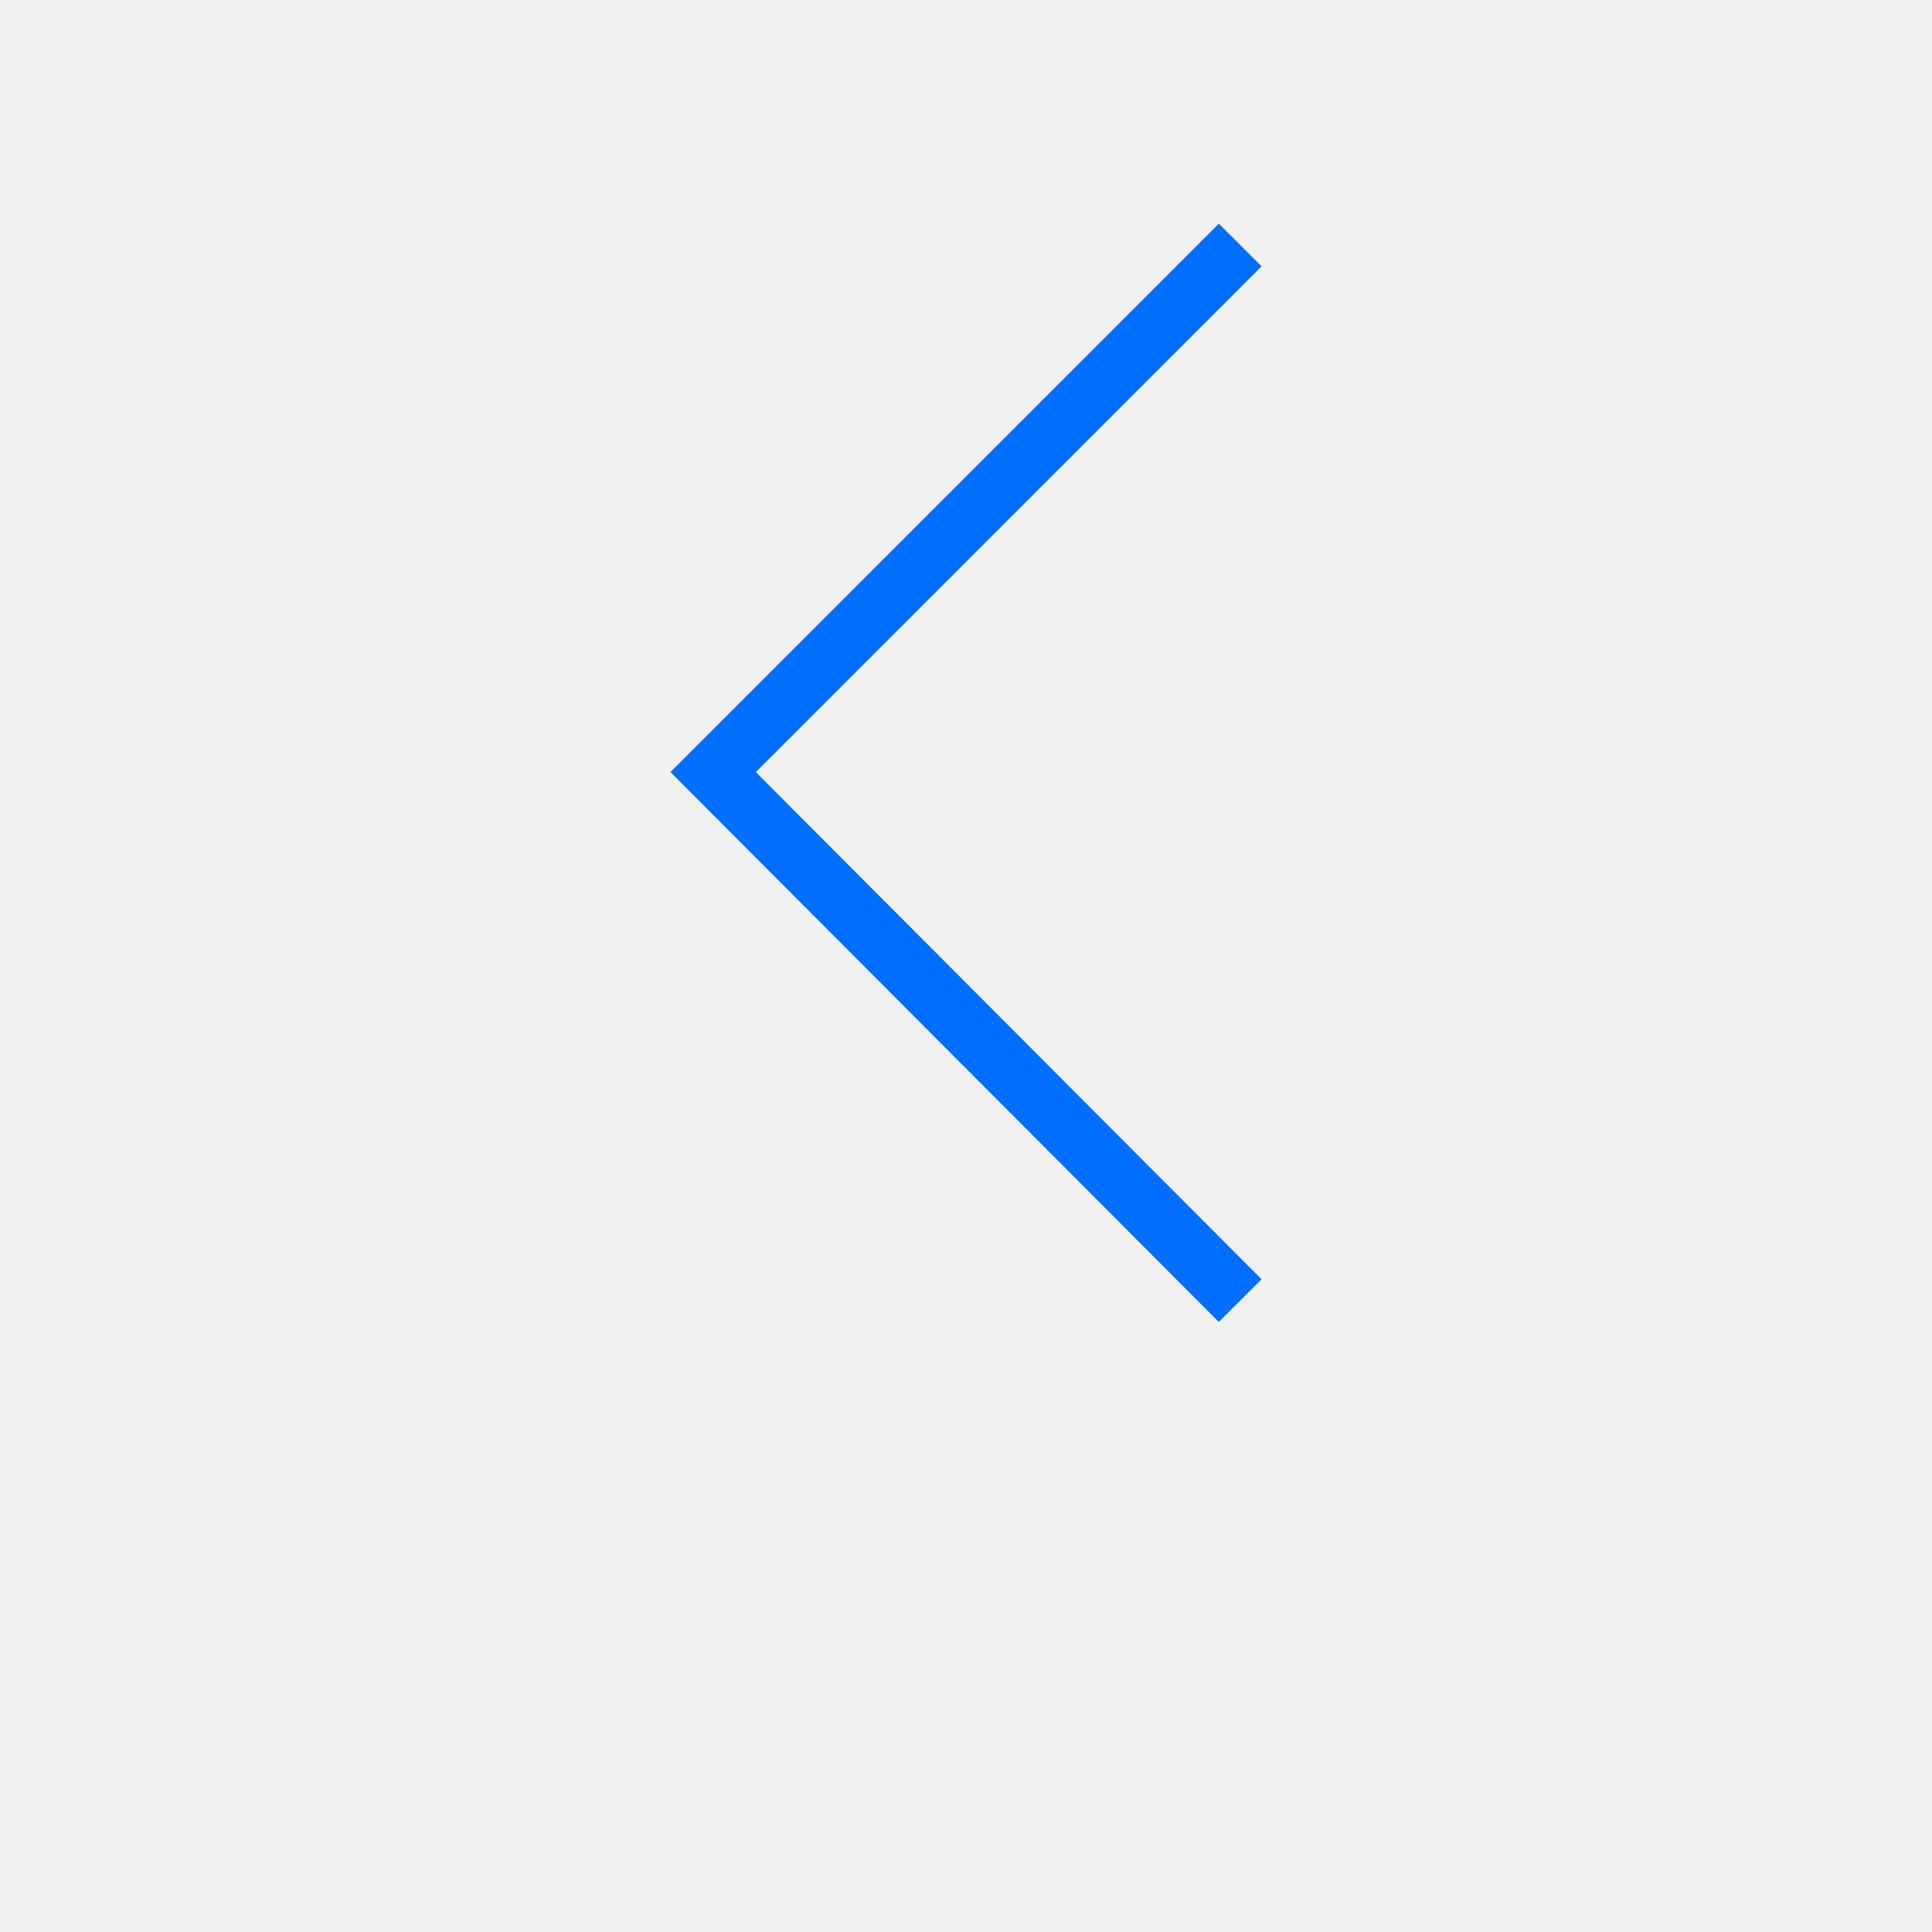
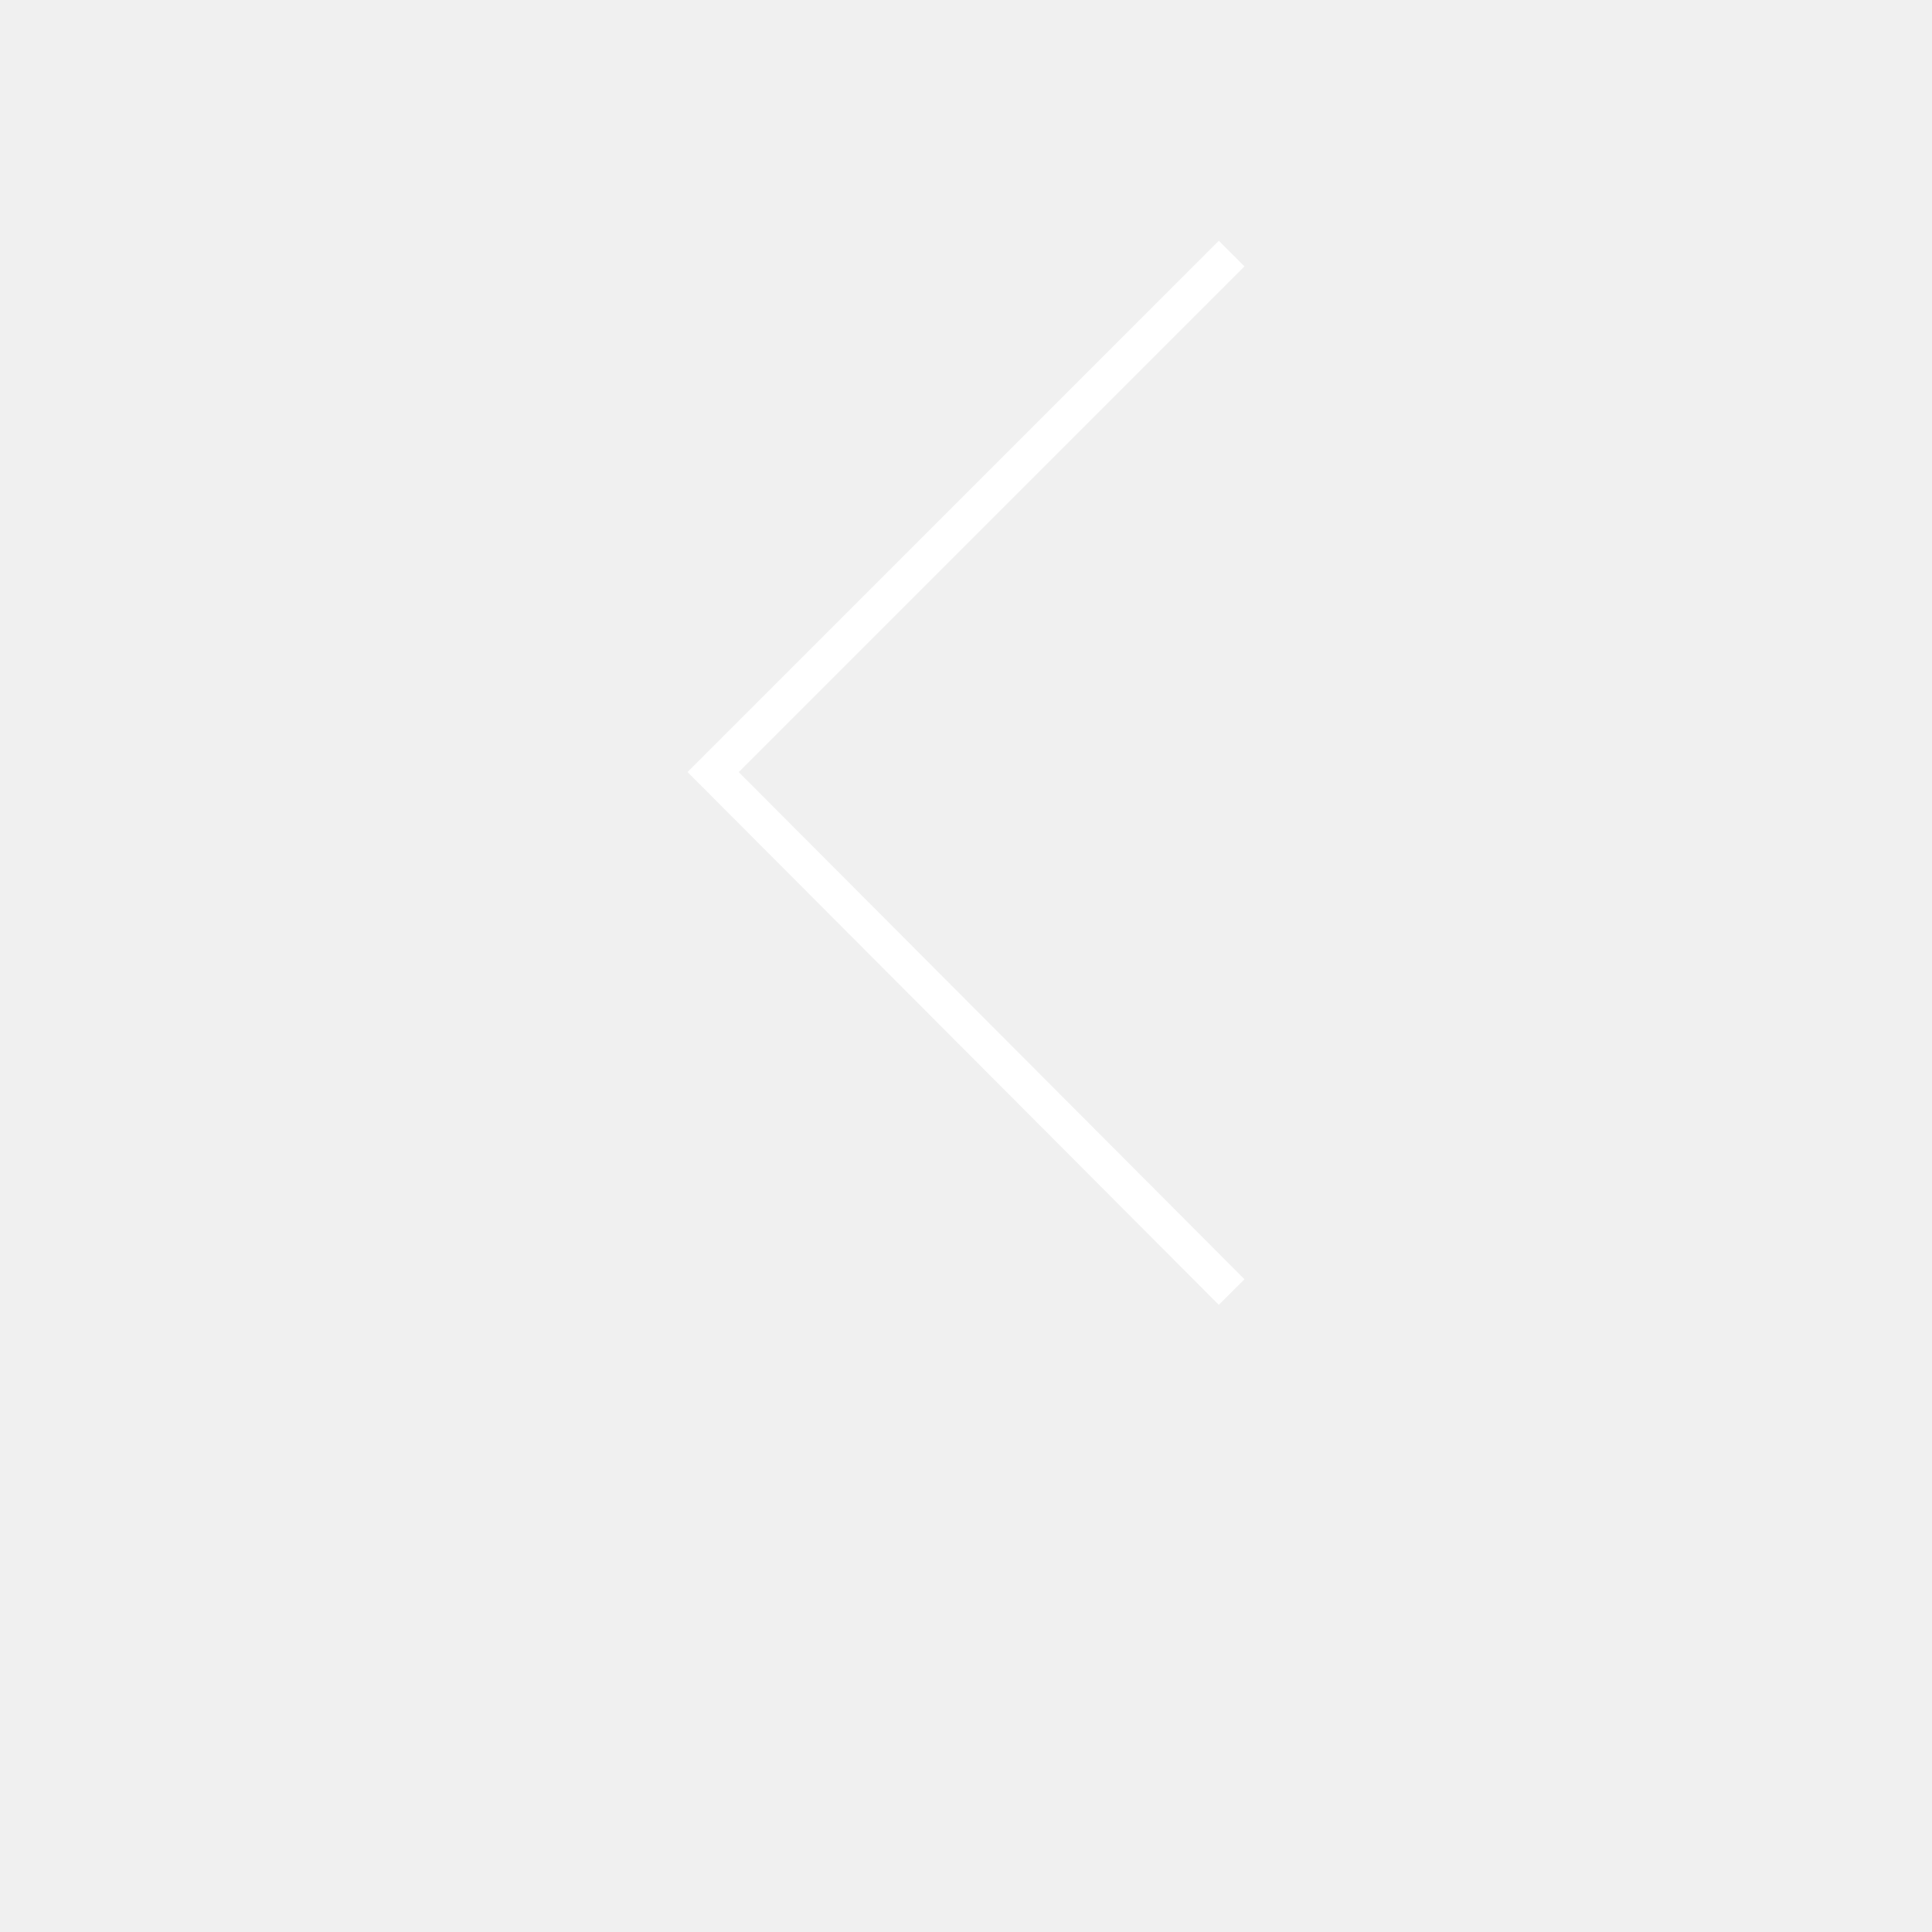
<svg xmlns="http://www.w3.org/2000/svg" width="700pt" height="700pt" version="1.1" viewBox="0 0 700 700">
  <defs>
    <symbol id="w" overflow="visible">
      <path d="m14.656-0.875c-0.762 0.398-1.555 0.695-2.375 0.891-0.812 0.195-1.664 0.297-2.547 0.297-2.656 0-4.762-0.738-6.312-2.219-1.555-1.488-2.328-3.504-2.328-6.047 0-2.551 0.773-4.566 2.328-6.047 1.551-1.488 3.656-2.234 6.312-2.234 0.883 0 1.734 0.102 2.547 0.297 0.82 0.199 1.613 0.496 2.375 0.891v3.297c-0.762-0.52-1.512-0.898-2.25-1.141-0.742-0.238-1.523-0.359-2.344-0.359-1.469 0-2.625 0.469-3.469 1.406-0.836 0.938-1.25 2.234-1.25 3.891 0 1.648 0.414 2.938 1.25 3.875 0.844 0.938 2 1.406 3.469 1.406 0.82 0 1.602-0.117 2.344-0.359 0.738-0.238 1.488-0.617 2.25-1.141z" />
    </symbol>
    <symbol id="b" overflow="visible">
      <path d="m10.719-8.703c-0.336-0.156-0.668-0.27-1-0.344-0.324-0.082-0.656-0.125-1-0.125-0.98 0-1.734 0.32-2.266 0.953-0.531 0.625-0.797 1.527-0.797 2.703v5.516h-3.812v-11.969h3.812v1.969c0.488-0.781 1.051-1.348 1.688-1.703 0.645-0.363 1.41-0.547 2.297-0.547 0.133 0 0.273 0.008 0.422 0.016 0.145 0.012 0.363 0.031 0.656 0.062z" />
    </symbol>
    <symbol id="a" overflow="visible">
      <path d="m13.781-6.016v1.094h-8.938c0.094 0.898 0.414 1.57 0.969 2.016 0.551 0.449 1.328 0.672 2.328 0.672 0.801 0 1.625-0.117 2.469-0.359 0.844-0.238 1.711-0.598 2.609-1.078v2.953c-0.906 0.336-1.812 0.59-2.719 0.766s-1.812 0.266-2.719 0.266c-2.156 0-3.84-0.547-5.047-1.641-1.199-1.102-1.797-2.648-1.797-4.641 0-1.945 0.586-3.477 1.766-4.594 1.176-1.125 2.801-1.688 4.875-1.688 1.875 0 3.375 0.57 4.5 1.703 1.133 1.125 1.703 2.637 1.703 4.531zm-3.938-1.266c0-0.727-0.215-1.312-0.641-1.75-0.418-0.445-0.969-0.672-1.656-0.672-0.742 0-1.344 0.211-1.812 0.625-0.461 0.418-0.746 1.016-0.859 1.797z" />
    </symbol>
    <symbol id="f" overflow="visible">
      <path d="m7.203-5.391c-0.805 0-1.406 0.137-1.812 0.406-0.398 0.273-0.594 0.672-0.594 1.203 0 0.48 0.16 0.859 0.484 1.141 0.32 0.273 0.773 0.406 1.359 0.406 0.719 0 1.32-0.254 1.812-0.766 0.488-0.52 0.734-1.172 0.734-1.953v-0.438zm5.844-1.438v6.828h-3.859v-1.766c-0.512 0.719-1.09 1.246-1.734 1.578-0.637 0.332-1.418 0.5-2.344 0.5-1.242 0-2.246-0.359-3.016-1.078-0.773-0.727-1.156-1.672-1.156-2.828 0-1.395 0.477-2.422 1.438-3.078 0.969-0.656 2.488-0.984 4.562-0.984h2.25v-0.297c0-0.602-0.242-1.047-0.719-1.328-0.48-0.281-1.227-0.422-2.234-0.422-0.812 0-1.574 0.086-2.281 0.25-0.711 0.156-1.367 0.402-1.969 0.734v-2.922c0.82-0.195 1.645-0.348 2.469-0.453 0.82-0.102 1.648-0.156 2.484-0.156 2.156 0 3.711 0.43 4.672 1.281 0.957 0.844 1.438 2.227 1.438 4.141z" />
    </symbol>
    <symbol id="c" overflow="visible">
      <path d="m6.016-15.359v3.391h3.938v2.734h-3.938v5.078c0 0.555 0.109 0.93 0.328 1.125 0.219 0.199 0.656 0.297 1.312 0.297h1.969v2.734h-3.281c-1.512 0-2.586-0.312-3.219-0.938-0.625-0.633-0.938-1.707-0.938-3.219v-5.078h-1.906v-2.734h1.906v-3.391z" />
    </symbol>
    <symbol id="e" overflow="visible">
      <path d="m9.969-10.219v-6.406h3.859v16.625h-3.859v-1.734c-0.523 0.711-1.102 1.23-1.734 1.562-0.637 0.32-1.371 0.484-2.203 0.484-1.469 0-2.68-0.582-3.625-1.75-0.949-1.176-1.422-2.688-1.422-4.531s0.473-3.348 1.422-4.516c0.945-1.176 2.156-1.766 3.625-1.766 0.832 0 1.566 0.168 2.203 0.5 0.633 0.324 1.211 0.836 1.734 1.531zm-2.516 7.75c0.82 0 1.445-0.297 1.875-0.891 0.426-0.602 0.641-1.473 0.641-2.609 0-1.145-0.215-2.016-0.641-2.609-0.43-0.594-1.055-0.891-1.875-0.891-0.812 0-1.434 0.297-1.859 0.891-0.43 0.594-0.641 1.465-0.641 2.609 0 1.137 0.211 2.008 0.641 2.609 0.426 0.594 1.047 0.891 1.859 0.891z" />
    </symbol>
    <symbol id="k" overflow="visible">
      <path d="m8.203-2.469c0.82 0 1.445-0.297 1.875-0.891 0.426-0.602 0.641-1.473 0.641-2.609 0-1.145-0.215-2.016-0.641-2.609-0.43-0.594-1.055-0.891-1.875-0.891-0.824 0-1.453 0.305-1.891 0.906-0.438 0.594-0.656 1.461-0.656 2.594 0 1.137 0.219 2.008 0.656 2.609 0.438 0.594 1.066 0.891 1.891 0.891zm-2.547-7.75c0.531-0.695 1.113-1.207 1.75-1.531 0.645-0.332 1.383-0.5 2.219-0.5 1.469 0 2.676 0.59 3.625 1.766 0.945 1.168 1.422 2.672 1.422 4.516s-0.477 3.356-1.422 4.531c-0.949 1.168-2.156 1.75-3.625 1.75-0.836 0-1.574-0.168-2.219-0.5-0.637-0.332-1.219-0.848-1.75-1.547v1.734h-3.812v-16.625h3.812z" />
    </symbol>
    <symbol id="j" overflow="visible">
      <path d="m0.266-11.969h3.828l3.219 8.125 2.734-8.125h3.812l-5.031 13.094c-0.5 1.332-1.09 2.266-1.766 2.797-0.668 0.531-1.555 0.797-2.656 0.797h-2.219v-2.5h1.203c0.645 0 1.113-0.105 1.406-0.312 0.301-0.211 0.531-0.578 0.688-1.109l0.109-0.344z" />
    </symbol>
    <symbol id="i" overflow="visible">
      <path d="m2.016-15.953h4.109v14.406c0 1.988-0.543 3.473-1.625 4.453-1.074 0.977-2.703 1.469-4.891 1.469h-0.844v-3.109h0.641c0.852 0 1.5-0.242 1.938-0.719 0.445-0.469 0.672-1.164 0.672-2.094z" />
    </symbol>
    <symbol id="h" overflow="visible">
      <path d="m1.703-4.656v-7.312h3.844v1.203c0 0.648-0.008 1.461-0.016 2.438v1.969c0 0.961 0.023 1.652 0.078 2.078 0.051 0.418 0.133 0.727 0.25 0.922 0.156 0.25 0.359 0.445 0.609 0.578 0.258 0.137 0.551 0.203 0.875 0.203 0.801 0 1.426-0.305 1.875-0.922 0.457-0.613 0.688-1.469 0.688-2.562v-5.906h3.828v11.969h-3.828v-1.734c-0.574 0.699-1.184 1.215-1.828 1.547-0.648 0.332-1.355 0.5-2.125 0.5-1.387 0-2.445-0.422-3.172-1.266-0.719-0.852-1.078-2.086-1.078-3.703z" />
    </symbol>
    <symbol id="g" overflow="visible">
      <path d="m1.844-11.969h3.812v11.75c0 1.602-0.387 2.828-1.156 3.672-0.762 0.844-1.871 1.266-3.328 1.266h-1.891v-2.5h0.656c0.727 0 1.227-0.168 1.5-0.5 0.27-0.324 0.406-0.969 0.406-1.938zm0-4.656h3.812v3.125h-3.812z" />
    </symbol>
    <symbol id="v" overflow="visible">
      <path d="m13.109-15.438v3.375c-0.875-0.395-1.73-0.691-2.562-0.891-0.836-0.195-1.621-0.297-2.359-0.297-0.992 0-1.719 0.137-2.188 0.406-0.469 0.273-0.703 0.688-0.703 1.25 0 0.43 0.156 0.762 0.469 1 0.32 0.242 0.898 0.449 1.734 0.625l1.75 0.344c1.77 0.355 3.031 0.898 3.781 1.625 0.75 0.73 1.125 1.762 1.125 3.094 0 1.762-0.527 3.074-1.578 3.938-1.043 0.855-2.633 1.281-4.766 1.281-1.012 0-2.027-0.102-3.047-0.297-1.023-0.188-2.043-0.469-3.062-0.844v-3.469c1.02 0.531 2.004 0.938 2.953 1.219 0.957 0.273 1.875 0.406 2.75 0.406 0.906 0 1.594-0.145 2.062-0.438 0.477-0.301 0.719-0.734 0.719-1.297 0-0.488-0.164-0.867-0.484-1.141-0.324-0.27-0.969-0.516-1.938-0.734l-1.594-0.359c-1.594-0.332-2.762-0.875-3.5-1.625-0.742-0.75-1.109-1.758-1.109-3.031 0-1.582 0.508-2.801 1.531-3.656 1.031-0.852 2.508-1.281 4.438-1.281 0.875 0 1.773 0.07 2.703 0.203 0.926 0.125 1.883 0.324 2.875 0.594z" />
    </symbol>
    <symbol id="u" overflow="visible">
      <path d="m1.844-16.625h3.812v16.625h-3.812z" />
    </symbol>
    <symbol id="t" overflow="visible">
      <path d="m7.203-5.391c-0.805 0-1.406 0.137-1.812 0.406-0.398 0.273-0.594 0.672-0.594 1.203 0 0.48 0.16 0.859 0.484 1.141 0.32 0.273 0.773 0.406 1.359 0.406 0.719 0 1.32-0.254 1.812-0.766 0.488-0.52 0.734-1.172 0.734-1.953v-0.438zm5.844-1.438v6.828h-3.859v-1.766c-0.512 0.719-1.09 1.246-1.734 1.578-0.637 0.332-1.418 0.5-2.344 0.5-1.242 0-2.246-0.359-3.016-1.078-0.773-0.727-1.156-1.672-1.156-2.828 0-1.395 0.477-2.422 1.438-3.078 0.969-0.656 2.488-0.984 4.562-0.984h2.25v-0.297c0-0.602-0.242-1.047-0.719-1.328-0.48-0.281-1.227-0.422-2.234-0.422-0.812 0-1.574 0.086-2.281 0.25-0.711 0.156-1.367 0.402-1.969 0.734v-2.922c0.82-0.195 1.645-0.348 2.469-0.453 0.82-0.102 1.648-0.156 2.484-0.156 2.156 0 3.711 0.43 4.672 1.281 0.957 0.844 1.438 2.227 1.438 4.141zm-4.156-10.672h3.031l-3.953 4.016h-2.078z" />
    </symbol>
    <symbol id="s" overflow="visible">
      <path d="m1.844-16.625h3.812v9.047l4.406-4.391h4.438l-5.844 5.5 6.312 6.469h-4.641l-4.672-4.984v4.984h-3.812z" />
    </symbol>
    <symbol id="r" overflow="visible">
      <path d="m9.703-16.625v2.516h-2.109c-0.543 0-0.922 0.102-1.141 0.297-0.211 0.199-0.312 0.539-0.312 1.016v0.828h3.266v2.734h-3.266v9.234h-3.828v-9.234h-1.891v-2.734h1.891v-0.828c0-1.301 0.363-2.266 1.094-2.891 0.727-0.625 1.852-0.938 3.375-0.938z" />
    </symbol>
    <symbol id="d" overflow="visible">
      <path d="m7.531-9.516c-0.844 0-1.492 0.309-1.938 0.922-0.449 0.605-0.672 1.48-0.672 2.625 0 1.148 0.223 2.027 0.672 2.641 0.445 0.605 1.094 0.906 1.938 0.906 0.832 0 1.469-0.301 1.906-0.906 0.445-0.613 0.672-1.492 0.672-2.641 0-1.145-0.227-2.019-0.672-2.625-0.438-0.613-1.074-0.922-1.906-0.922zm0-2.734c2.051 0 3.656 0.559 4.812 1.672 1.164 1.105 1.75 2.641 1.75 4.609s-0.586 3.512-1.75 4.625c-1.156 1.105-2.762 1.656-4.812 1.656-2.062 0-3.68-0.551-4.844-1.656-1.168-1.113-1.75-2.656-1.75-4.625s0.582-3.504 1.75-4.609c1.164-1.113 2.781-1.672 4.844-1.672z" />
    </symbol>
    <symbol id="q" overflow="visible">
      <path d="m12.922-9.969c0.488-0.75 1.062-1.316 1.719-1.703 0.664-0.383 1.398-0.578 2.203-0.578 1.375 0 2.422 0.43 3.141 1.281 0.719 0.844 1.078 2.074 1.078 3.688v7.281h-3.844v-6.234c0.008-0.094 0.016-0.188 0.016-0.281v-0.438c0-0.844-0.125-1.457-0.375-1.844-0.25-0.383-0.652-0.578-1.203-0.578-0.73 0-1.293 0.305-1.688 0.906-0.387 0.594-0.59 1.461-0.609 2.594v5.875h-3.844v-6.234c0-1.32-0.117-2.176-0.344-2.562-0.23-0.383-0.637-0.578-1.219-0.578-0.73 0-1.297 0.305-1.703 0.906-0.398 0.605-0.594 1.465-0.594 2.578v5.891h-3.844v-11.969h3.844v1.75c0.469-0.664 1.004-1.172 1.609-1.516 0.613-0.344 1.289-0.516 2.031-0.516 0.82 0 1.551 0.199 2.188 0.594 0.633 0.398 1.113 0.961 1.438 1.688z" />
    </symbol>
    <symbol id="p" overflow="visible">
      <path d="m13.859-7.281v7.281h-3.844v-5.547c0-1.051-0.027-1.77-0.078-2.156-0.043-0.395-0.121-0.688-0.234-0.875-0.148-0.25-0.352-0.441-0.609-0.578-0.25-0.145-0.543-0.219-0.875-0.219-0.793 0-1.418 0.312-1.875 0.938-0.461 0.617-0.688 1.465-0.688 2.547v5.891h-3.812v-16.625h3.812v6.406c0.582-0.695 1.195-1.207 1.844-1.531 0.645-0.332 1.359-0.5 2.141-0.5 1.383 0 2.43 0.43 3.141 1.281 0.719 0.844 1.078 2.074 1.078 3.688z" />
    </symbol>
    <symbol id="o" overflow="visible">
      <path d="m2.016-15.953h4.578l5.812 10.938v-10.938h3.891v15.953h-4.594l-5.797-10.938v10.938h-3.891z" />
    </symbol>
    <symbol id="n" overflow="visible">
      <path d="m13.859-7.281v7.281h-3.844v-5.578c0-1.031-0.027-1.738-0.078-2.125-0.043-0.395-0.121-0.688-0.234-0.875-0.148-0.25-0.352-0.441-0.609-0.578-0.25-0.145-0.543-0.219-0.875-0.219-0.793 0-1.418 0.312-1.875 0.938-0.461 0.617-0.688 1.465-0.688 2.547v5.891h-3.812v-11.969h3.812v1.75c0.582-0.695 1.195-1.207 1.844-1.531 0.645-0.332 1.359-0.5 2.141-0.5 1.383 0 2.43 0.43 3.141 1.281 0.719 0.844 1.078 2.074 1.078 3.688z" />
    </symbol>
    <symbol id="m" overflow="visible">
      <path d="m2.016-15.953h6.812c2.031 0 3.586 0.453 4.672 1.359 1.094 0.898 1.641 2.18 1.641 3.844 0 1.68-0.547 2.969-1.641 3.875-1.086 0.898-2.641 1.344-4.672 1.344h-2.703v5.531h-4.109zm4.109 2.984v4.453h2.266c0.801 0 1.414-0.191 1.844-0.578 0.438-0.383 0.656-0.938 0.656-1.656 0-0.707-0.219-1.254-0.656-1.641-0.43-0.383-1.043-0.578-1.844-0.578z" />
    </symbol>
    <symbol id="l" overflow="visible">
      <path d="m11.5-11.594v3.125c-0.523-0.352-1.043-0.613-1.562-0.781-0.523-0.176-1.062-0.266-1.625-0.266-1.074 0-1.906 0.312-2.5 0.938s-0.891 1.496-0.891 2.609c0 1.117 0.297 1.984 0.891 2.609s1.426 0.938 2.5 0.938c0.594 0 1.156-0.086 1.688-0.266 0.539-0.176 1.039-0.441 1.5-0.797v3.125c-0.594 0.23-1.199 0.395-1.812 0.5-0.617 0.113-1.234 0.172-1.859 0.172-2.156 0-3.844-0.551-5.062-1.656-1.219-1.113-1.828-2.656-1.828-4.625s0.609-3.504 1.828-4.609c1.219-1.113 2.906-1.672 5.062-1.672 0.625 0 1.238 0.059 1.844 0.172 0.613 0.105 1.223 0.266 1.828 0.484z" />
    </symbol>
  </defs>
-   <path transform="matrix(4.375,0,0,4.375,70,0)" d="m84.94 22.06-41.88 41.88 41.88 42" fill="none" stroke="#006eff" stroke-linecap="square" stroke-miterlimit="3" stroke-width="5" />
+   <path transform="matrix(4.375,0,0,4.375,70,0)" d="m84.94 22.06-41.88 41.88 41.88 42" fill="none" stroke="#ffffff" stroke-linecap="square" stroke-miterlimit="3" stroke-width="3" />
</svg>
